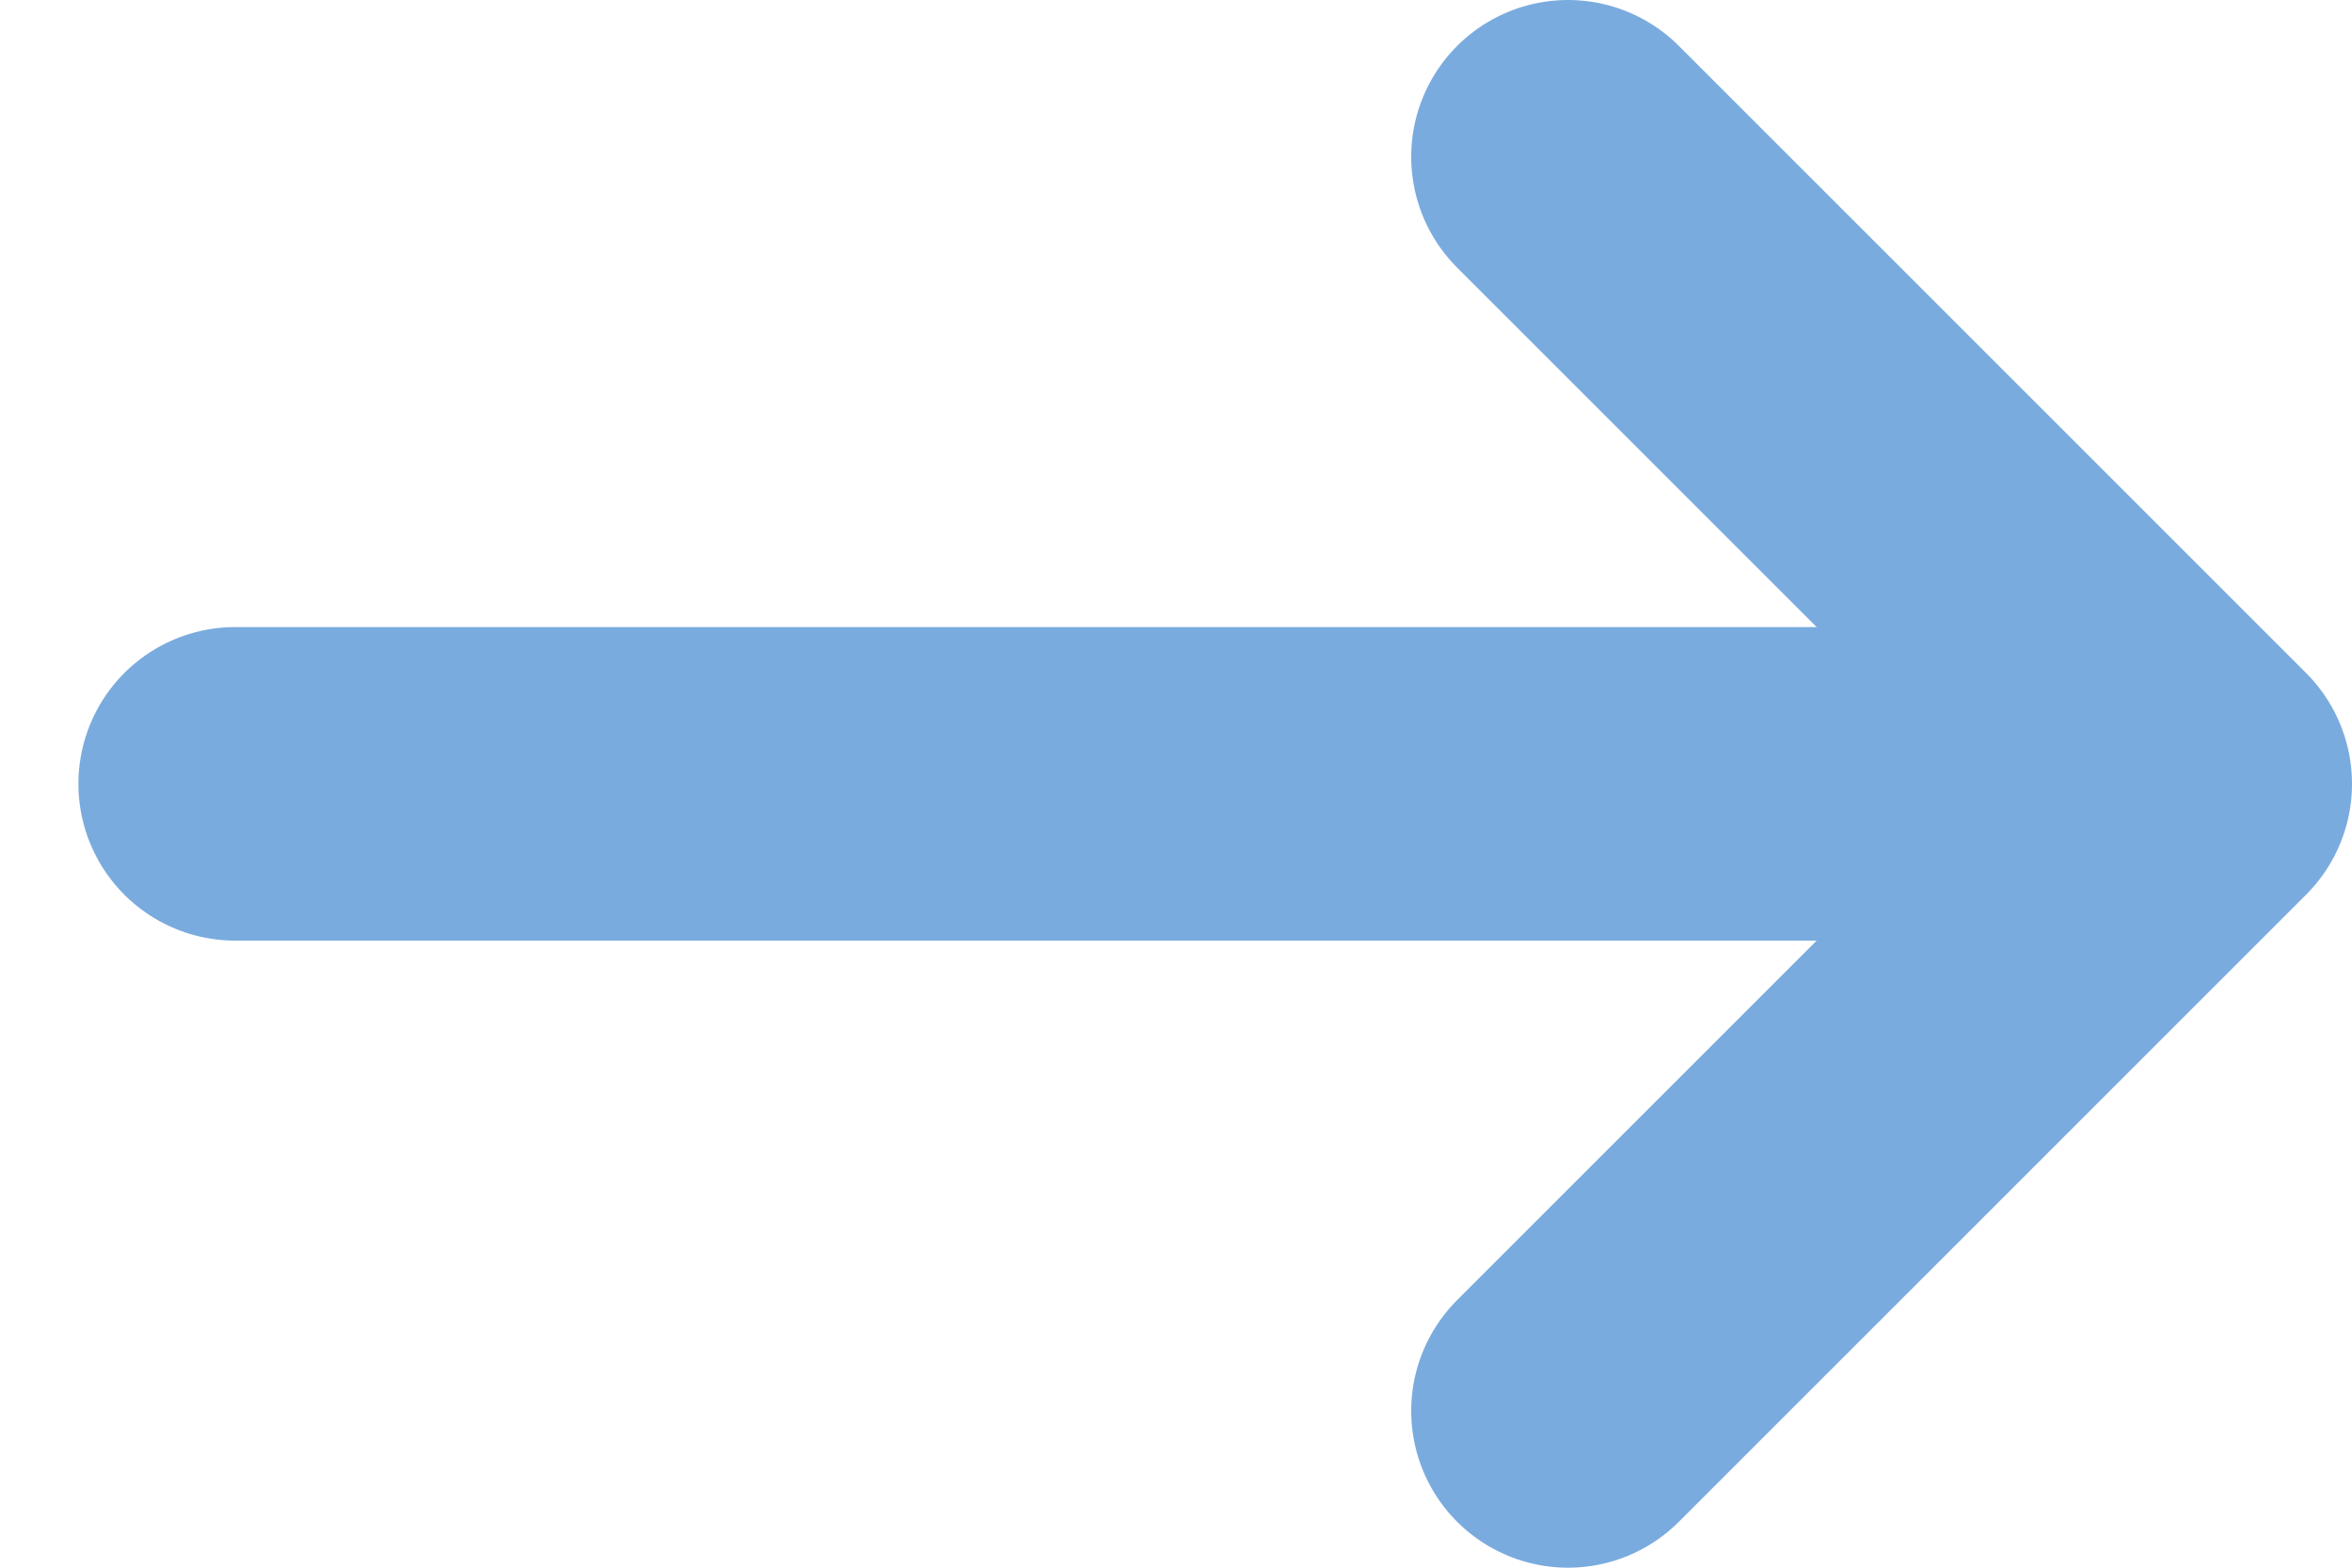
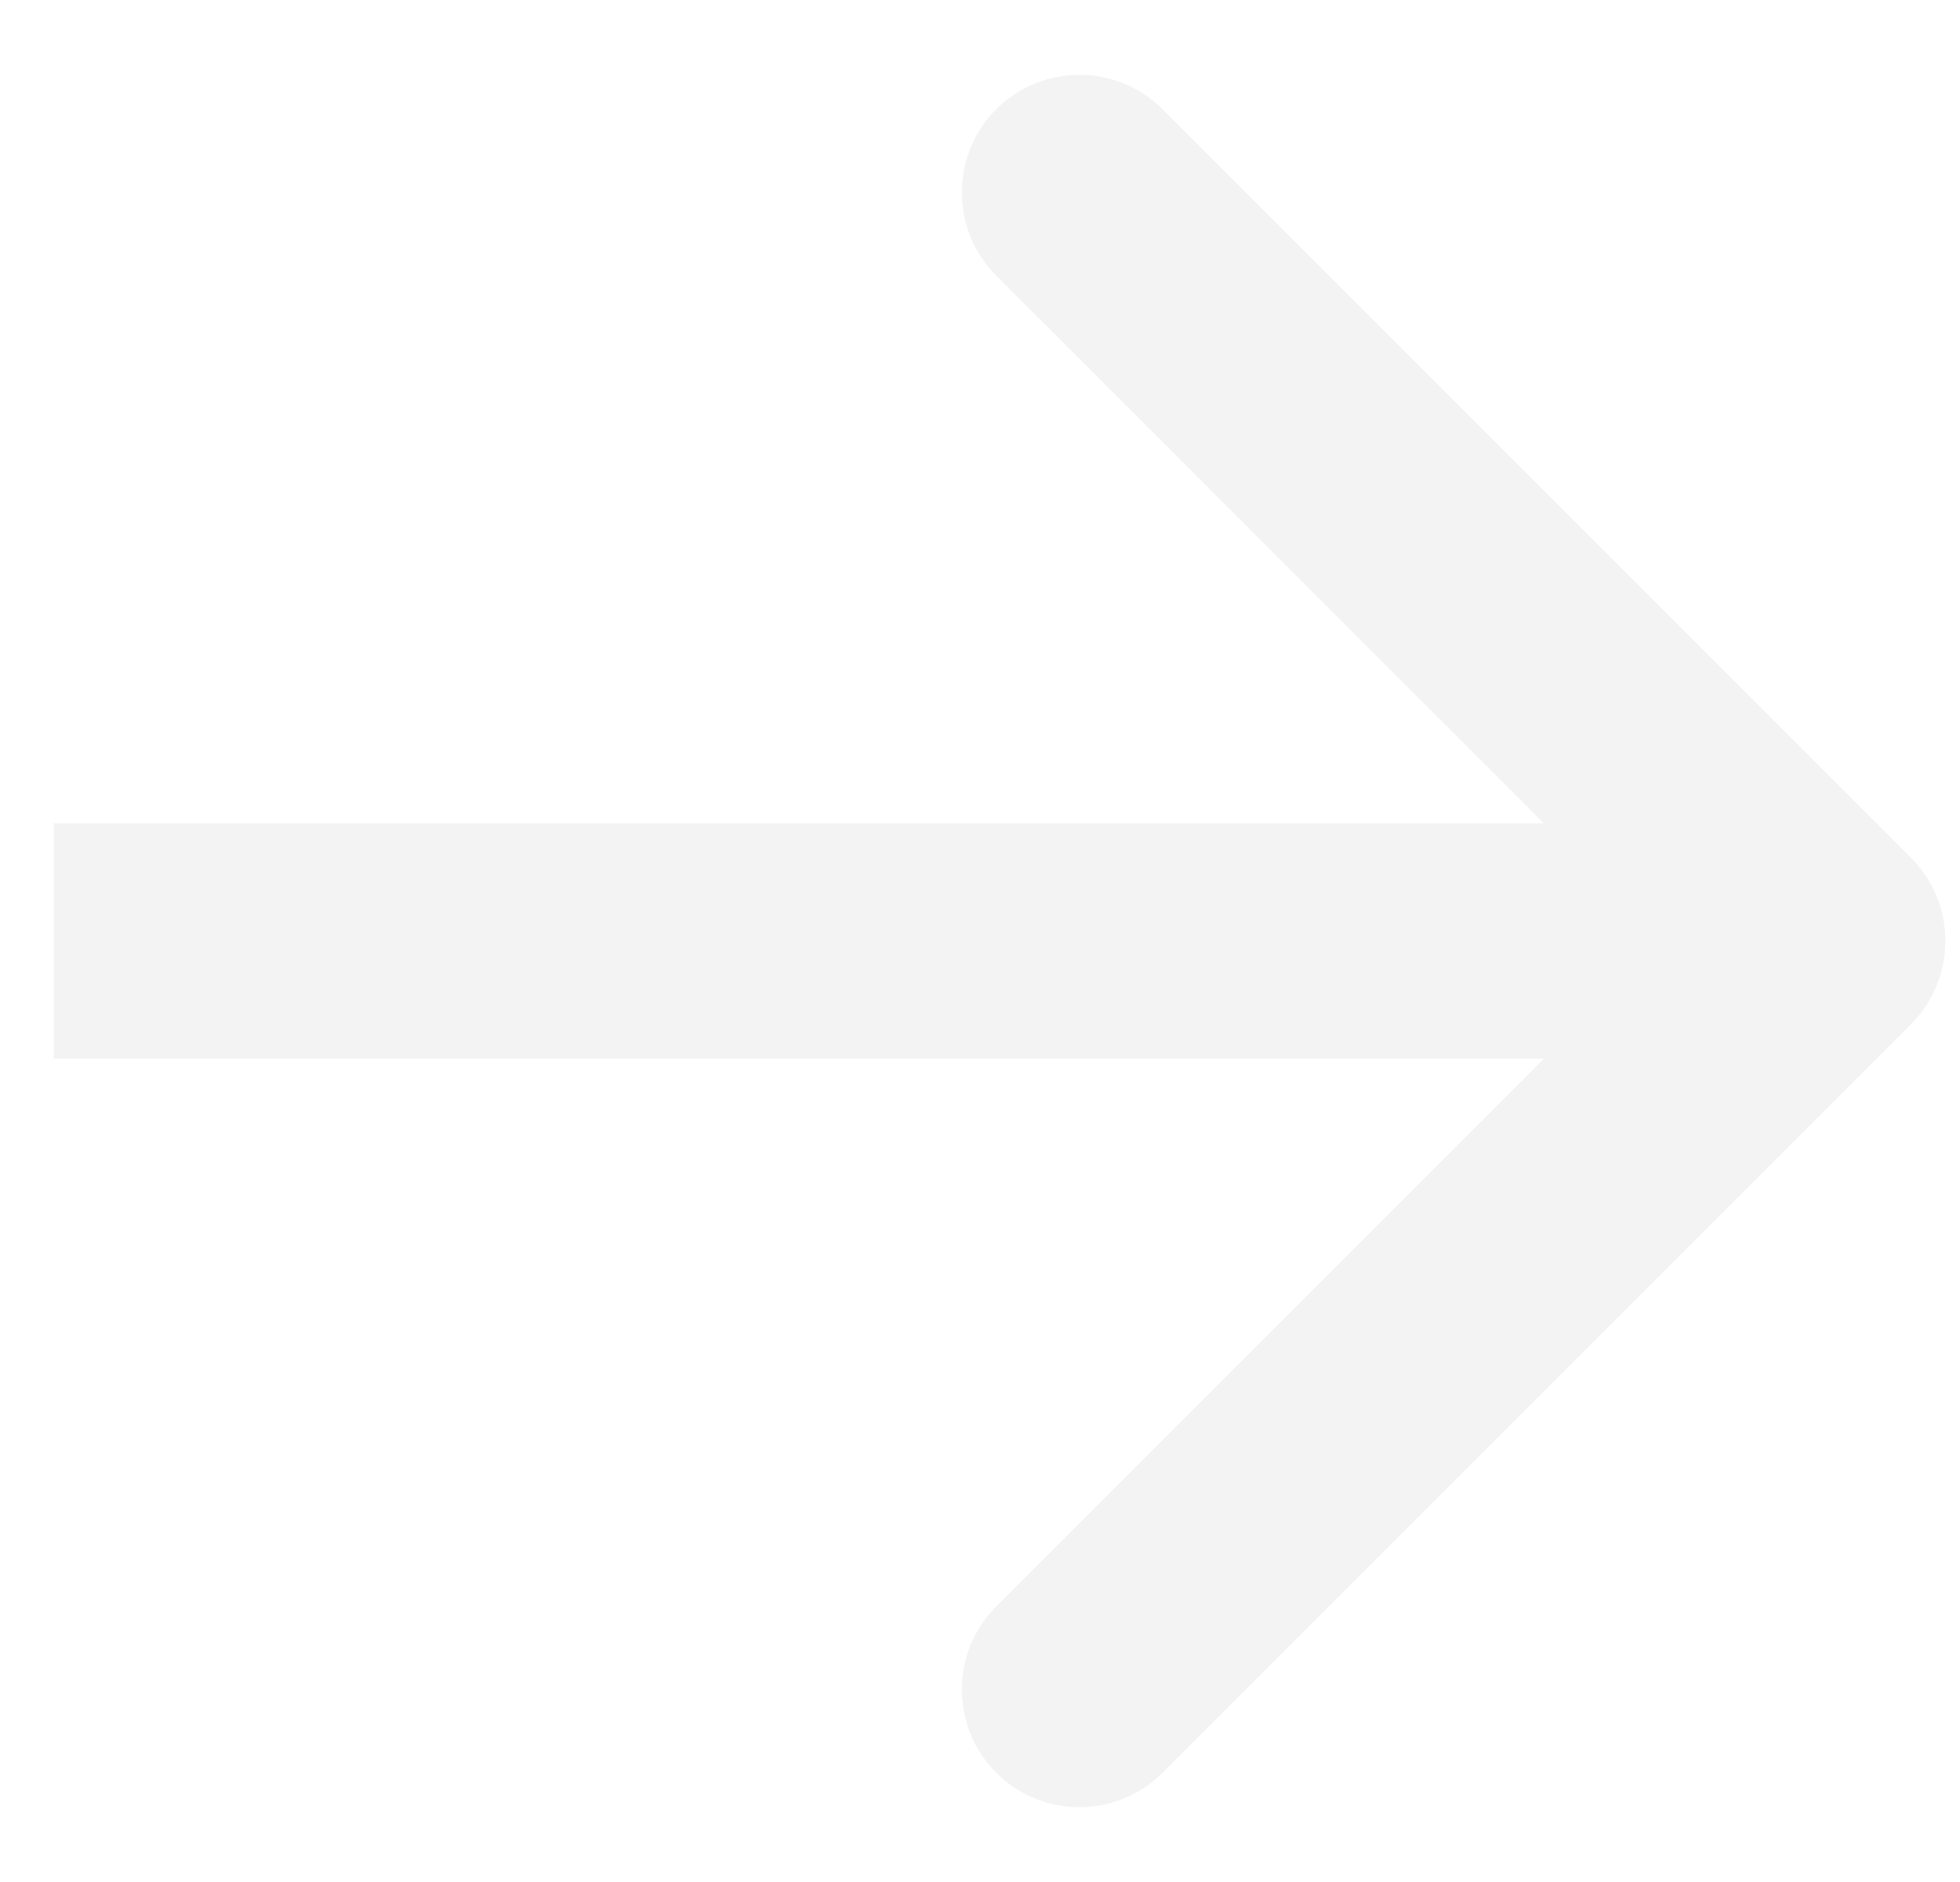
- <svg xmlns="http://www.w3.org/2000/svg" width="15" height="10" viewBox="0 0 15 10" fill="none">
-   <path d="M1.5 5H13.5" stroke="#7AABDE" stroke-width="2" stroke-linecap="round" />
-   <path d="M10 1L14 5L10 9" stroke="#7AABDE" stroke-width="2" stroke-linecap="round" stroke-linejoin="round" />
+ <svg xmlns="http://www.w3.org/2000/svg" width="25" height="24" viewBox="0 0 25 24" fill="none">
+   <path d="M24.375 13.061C24.96 12.475 24.96 11.525 24.375 10.939L14.829 1.393C14.243 0.808 13.293 0.808 12.707 1.393C12.122 1.979 12.122 2.929 12.707 3.515L21.193 12L12.707 20.485C12.122 21.071 12.122 22.021 12.707 22.607C13.293 23.192 14.243 23.192 14.829 22.607L24.375 13.061ZM0.687 13.5H23.314V10.5H0.687V13.5Z" fill="#F3F3F3" />
</svg>
